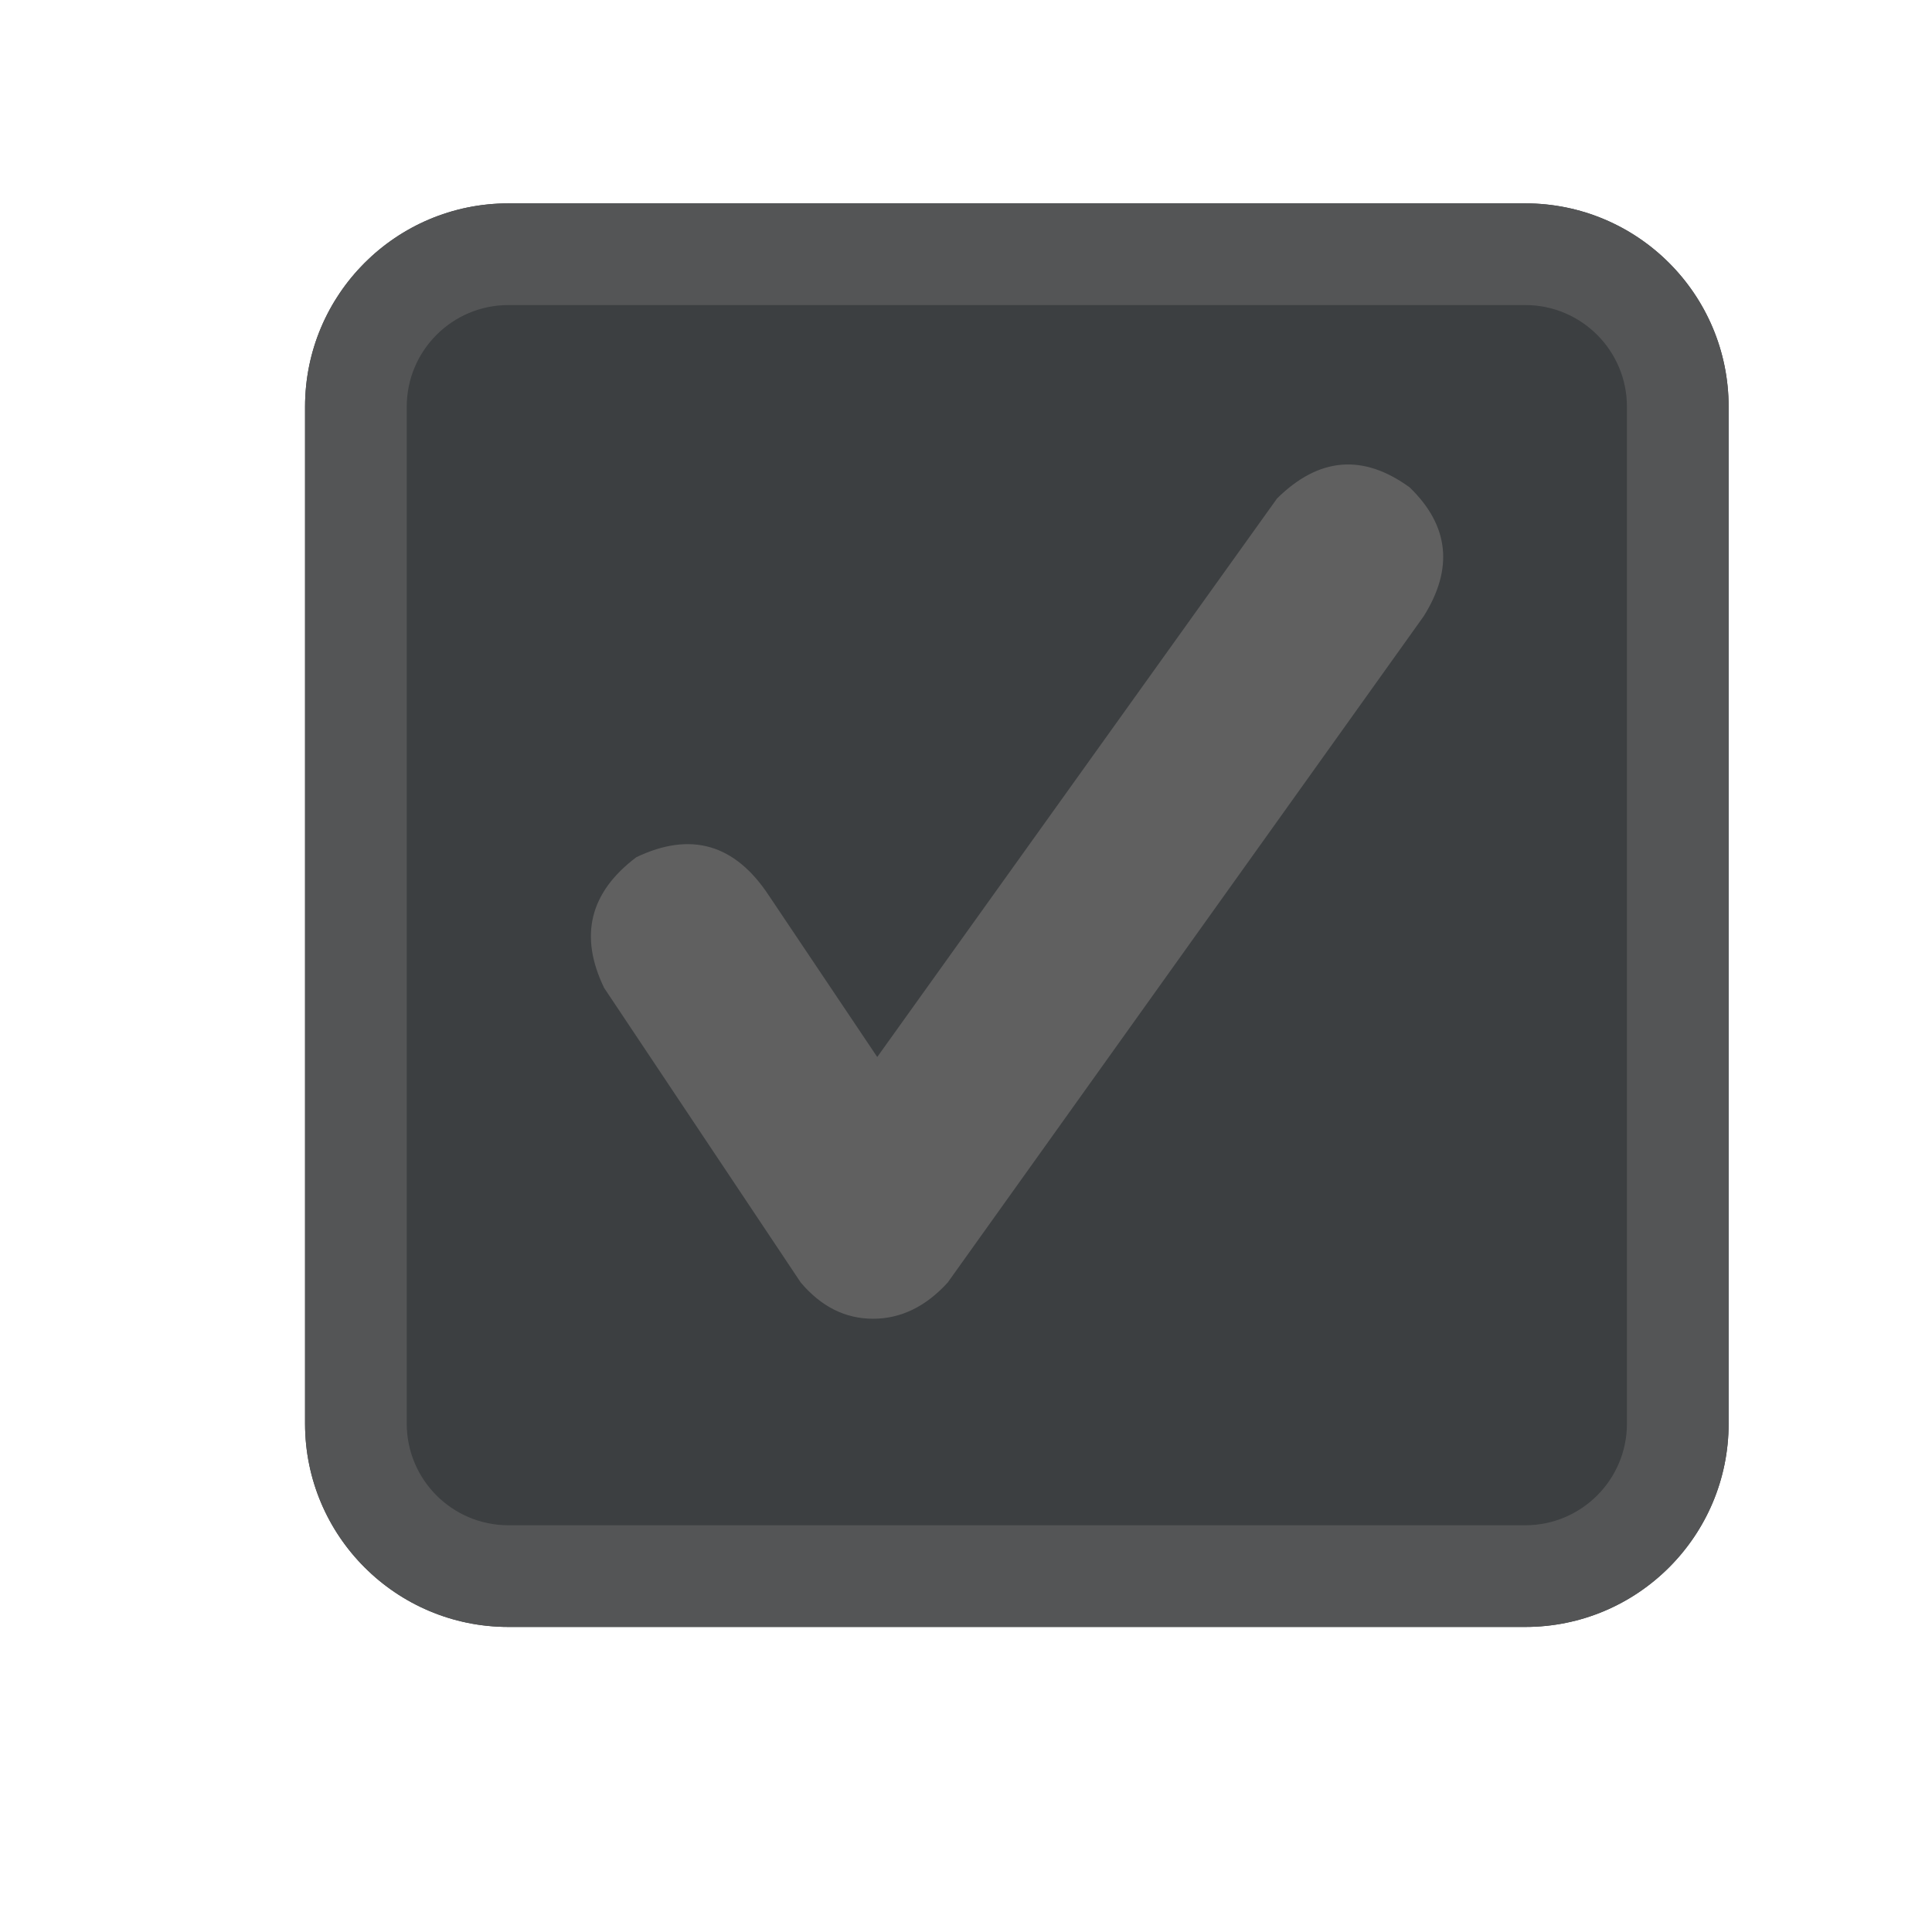
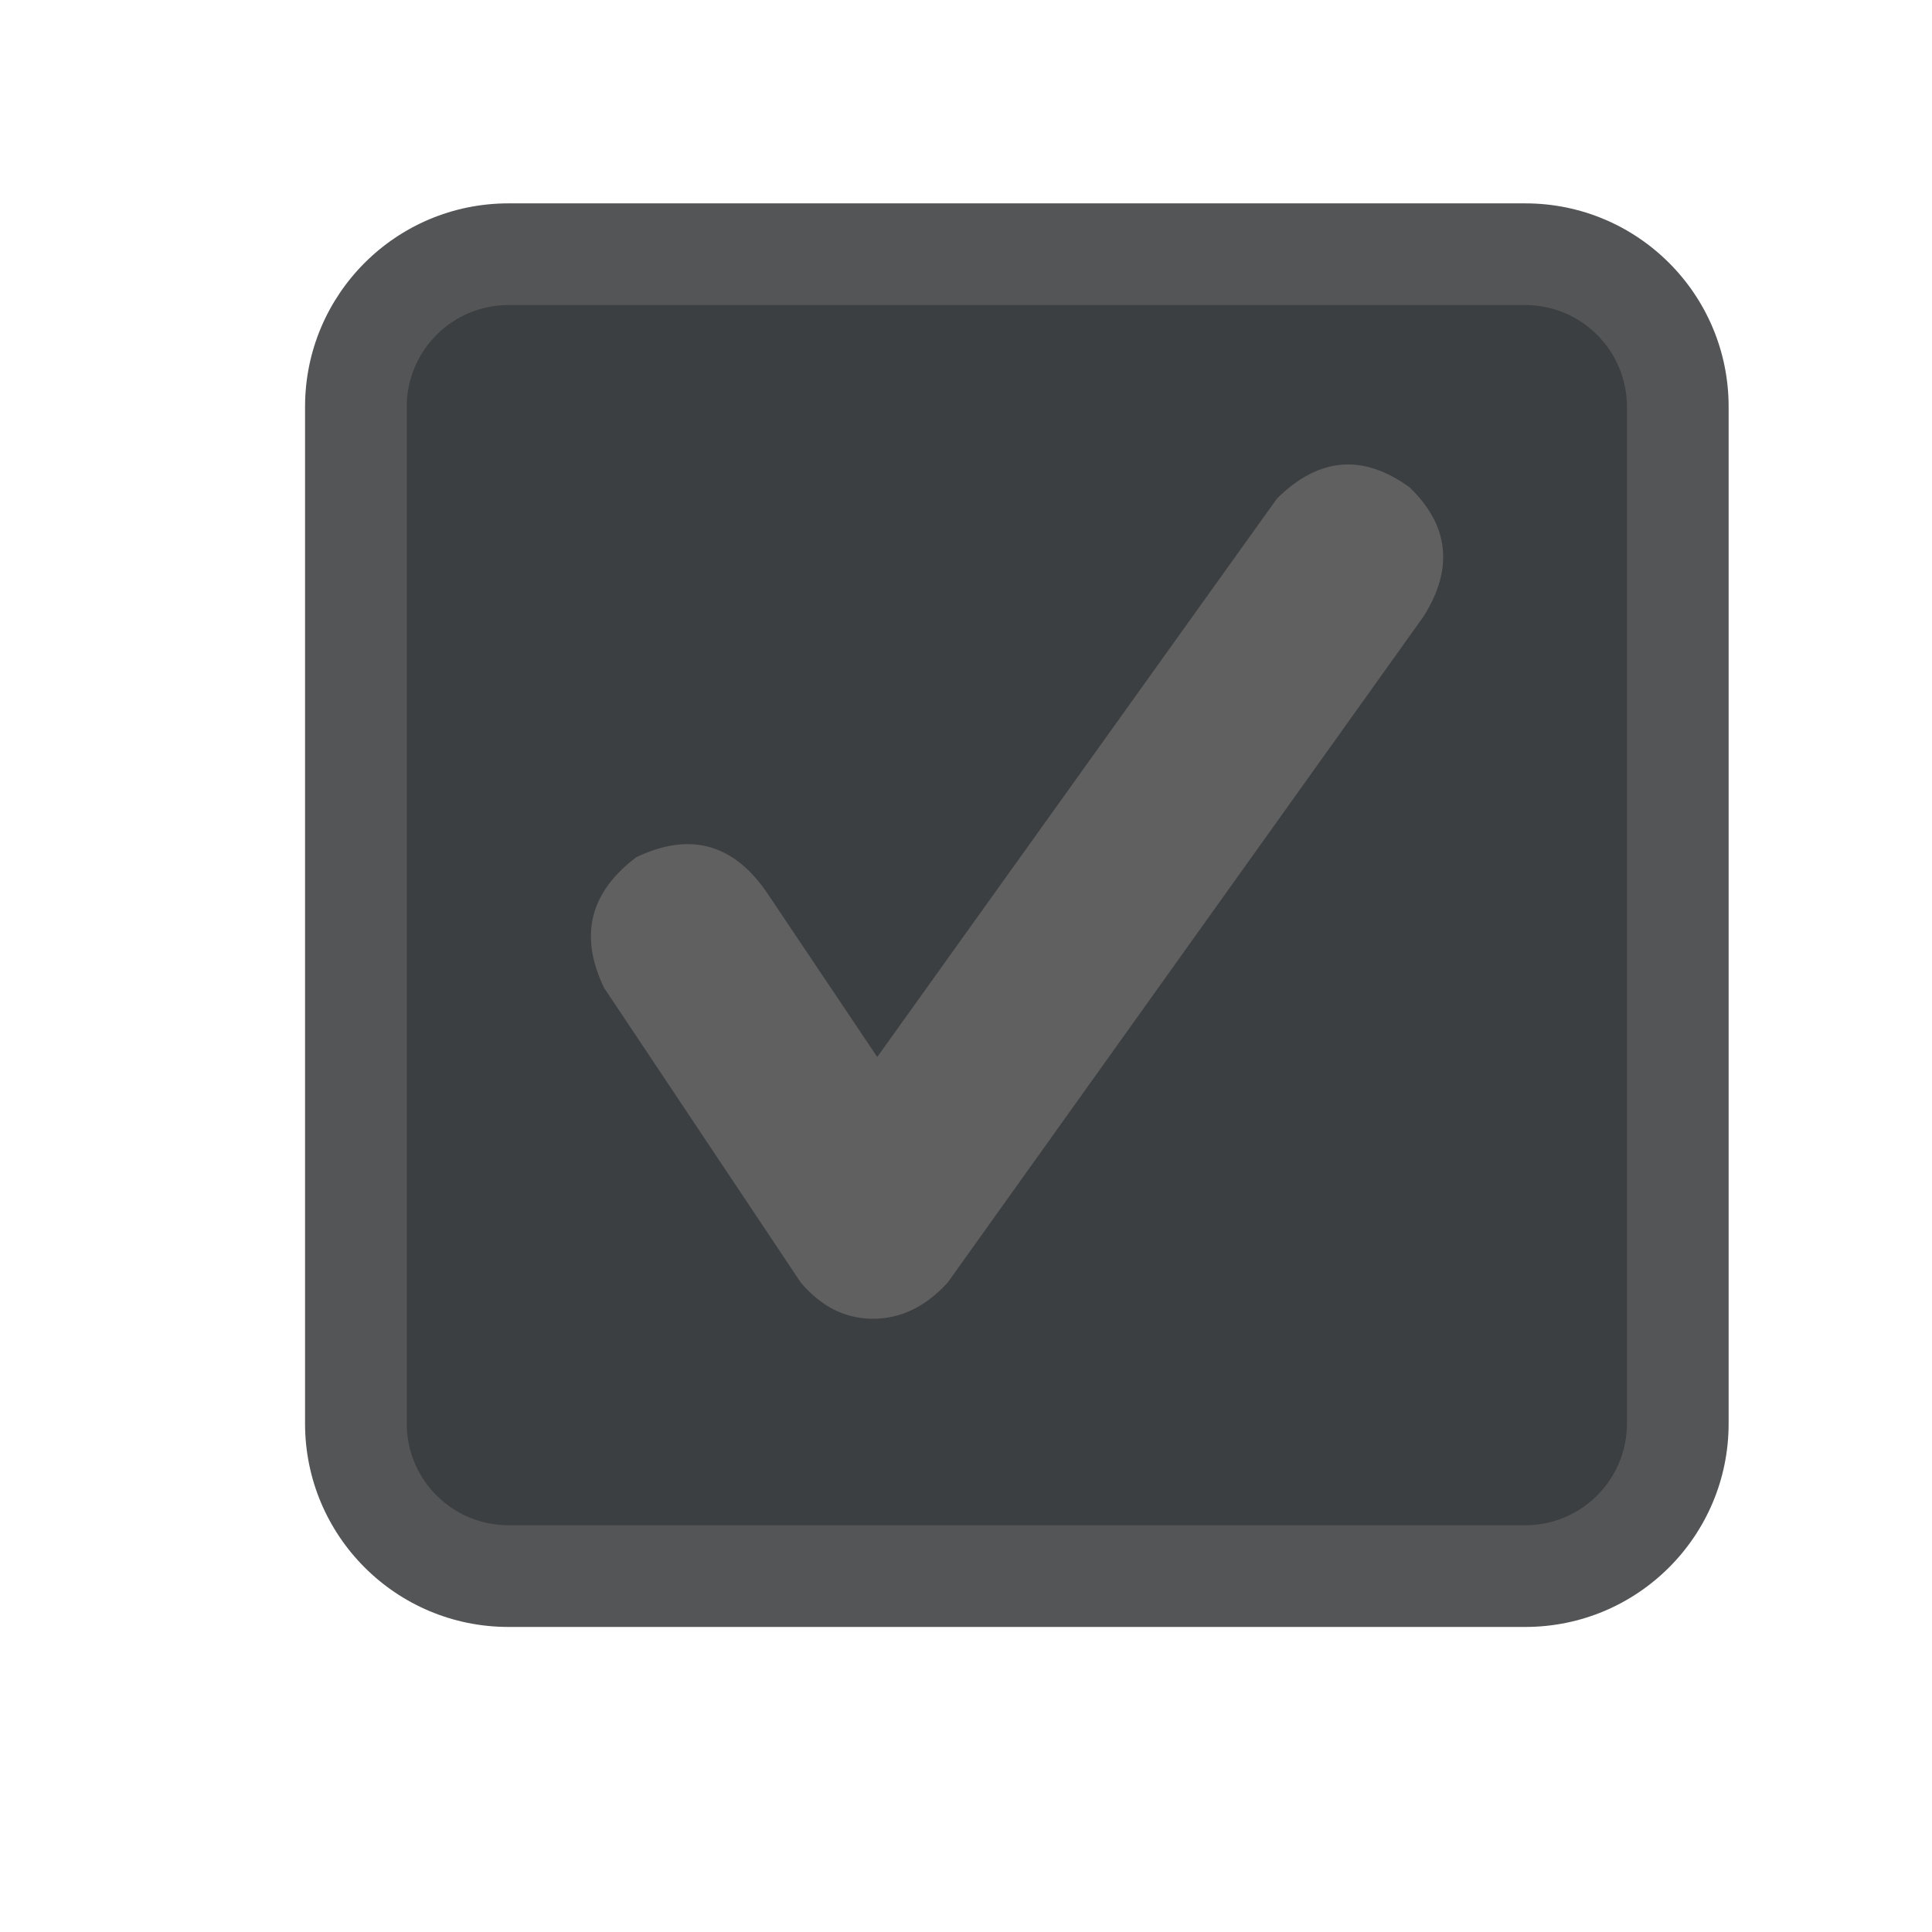
<svg xmlns="http://www.w3.org/2000/svg" width="19" height="19" viewBox="0 0 19 19">
  <defs id="colors">
    <linearGradient id="CheckBox.inactiveFillColor">
      <stop offset="0" stop-color="#3C3F41" />
      <stop offset="1" stop-color="#3C3F41" />
    </linearGradient>
    <linearGradient id="CheckBox.inactiveBorderColor">
      <stop offset="0" stop-color="#545556" />
      <stop offset="1" stop-color="#545556" />
    </linearGradient>
    <linearGradient id="CheckBox.selectionDisabledColor">
      <stop offset="0" stop-color="#606060" />
      <stop offset="1" stop-color="#606060" />
    </linearGradient>
  </defs>
  <g fill="none" fill-rule="evenodd">
-     <rect width="14" height="14" x="3" y="2" fill="url(#CheckBox.inactiveFillColor)" rx="2" />
+     <rect width="13" height="13" x="3.5" y="2.5" fill="url(#CheckBox.inactiveFillColor)" rx="1.5" />
    <path fill="url(#CheckBox.inactiveBorderColor)" d="M5,2 L15,2 C16.105,2 17,2.895 17,4 L17,14 C17,15.105 16.105,16 15,16 L5,16 C3.895,16 3,15.105 3,14 L3,4 C3,2.895 3.895,2 5,2 Z M5,3 C4.448,3 4,3.448 4,4 L4,14 C4,14.552 4.448,15 5,15 L15,15 C15.552,15 16,14.552 16,14 L16,4 C16,3.448 15.552,3 15,3 L5,3 Z" />
    <path fill="url(#CheckBox.selectionDisabledColor)" d="M8.627,10.395 L12.559,4.902 C12.97,4.496 13.405,4.46 13.863,4.793 C14.251,5.168 14.297,5.591 14,6.062 L9.32,12.613 C9.104,12.85 8.859,12.969 8.586,12.969 C8.312,12.969 8.076,12.85 7.875,12.613 L5.941,9.715 C5.694,9.204 5.799,8.776 6.258,8.43 C6.794,8.174 7.229,8.301 7.562,8.808 L8.627,10.395 Z" />
  </g>
</svg>
